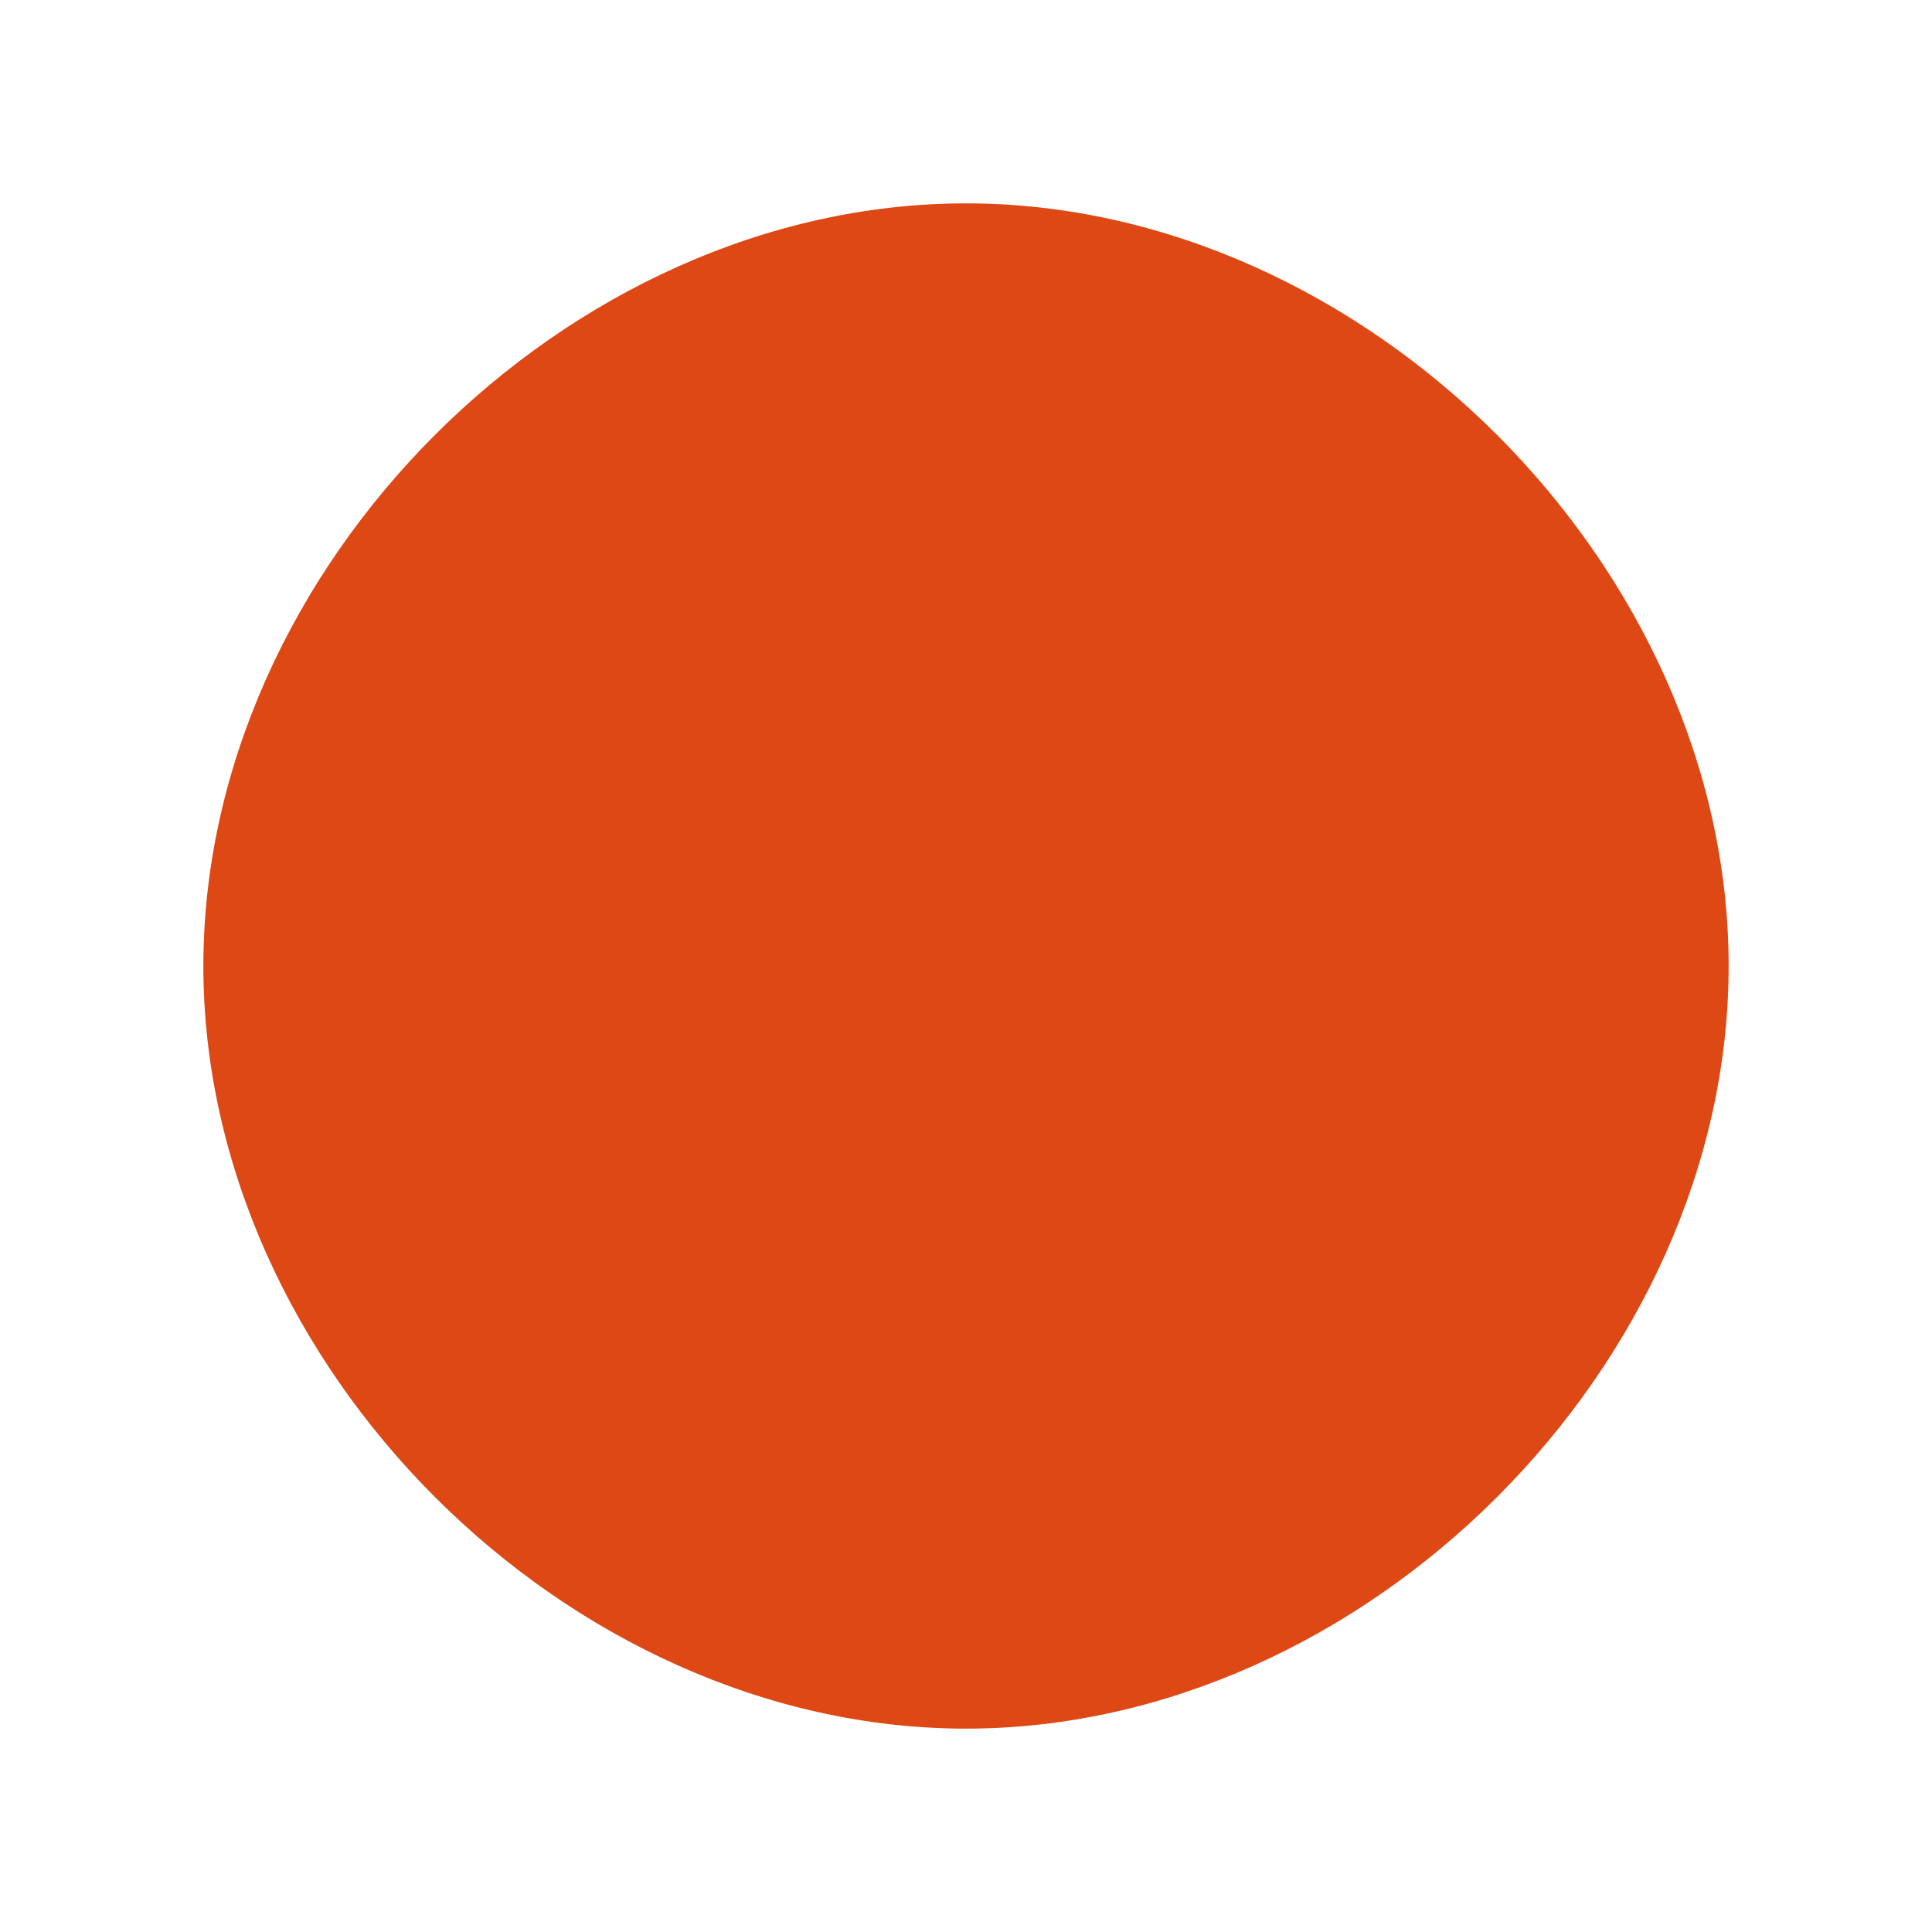
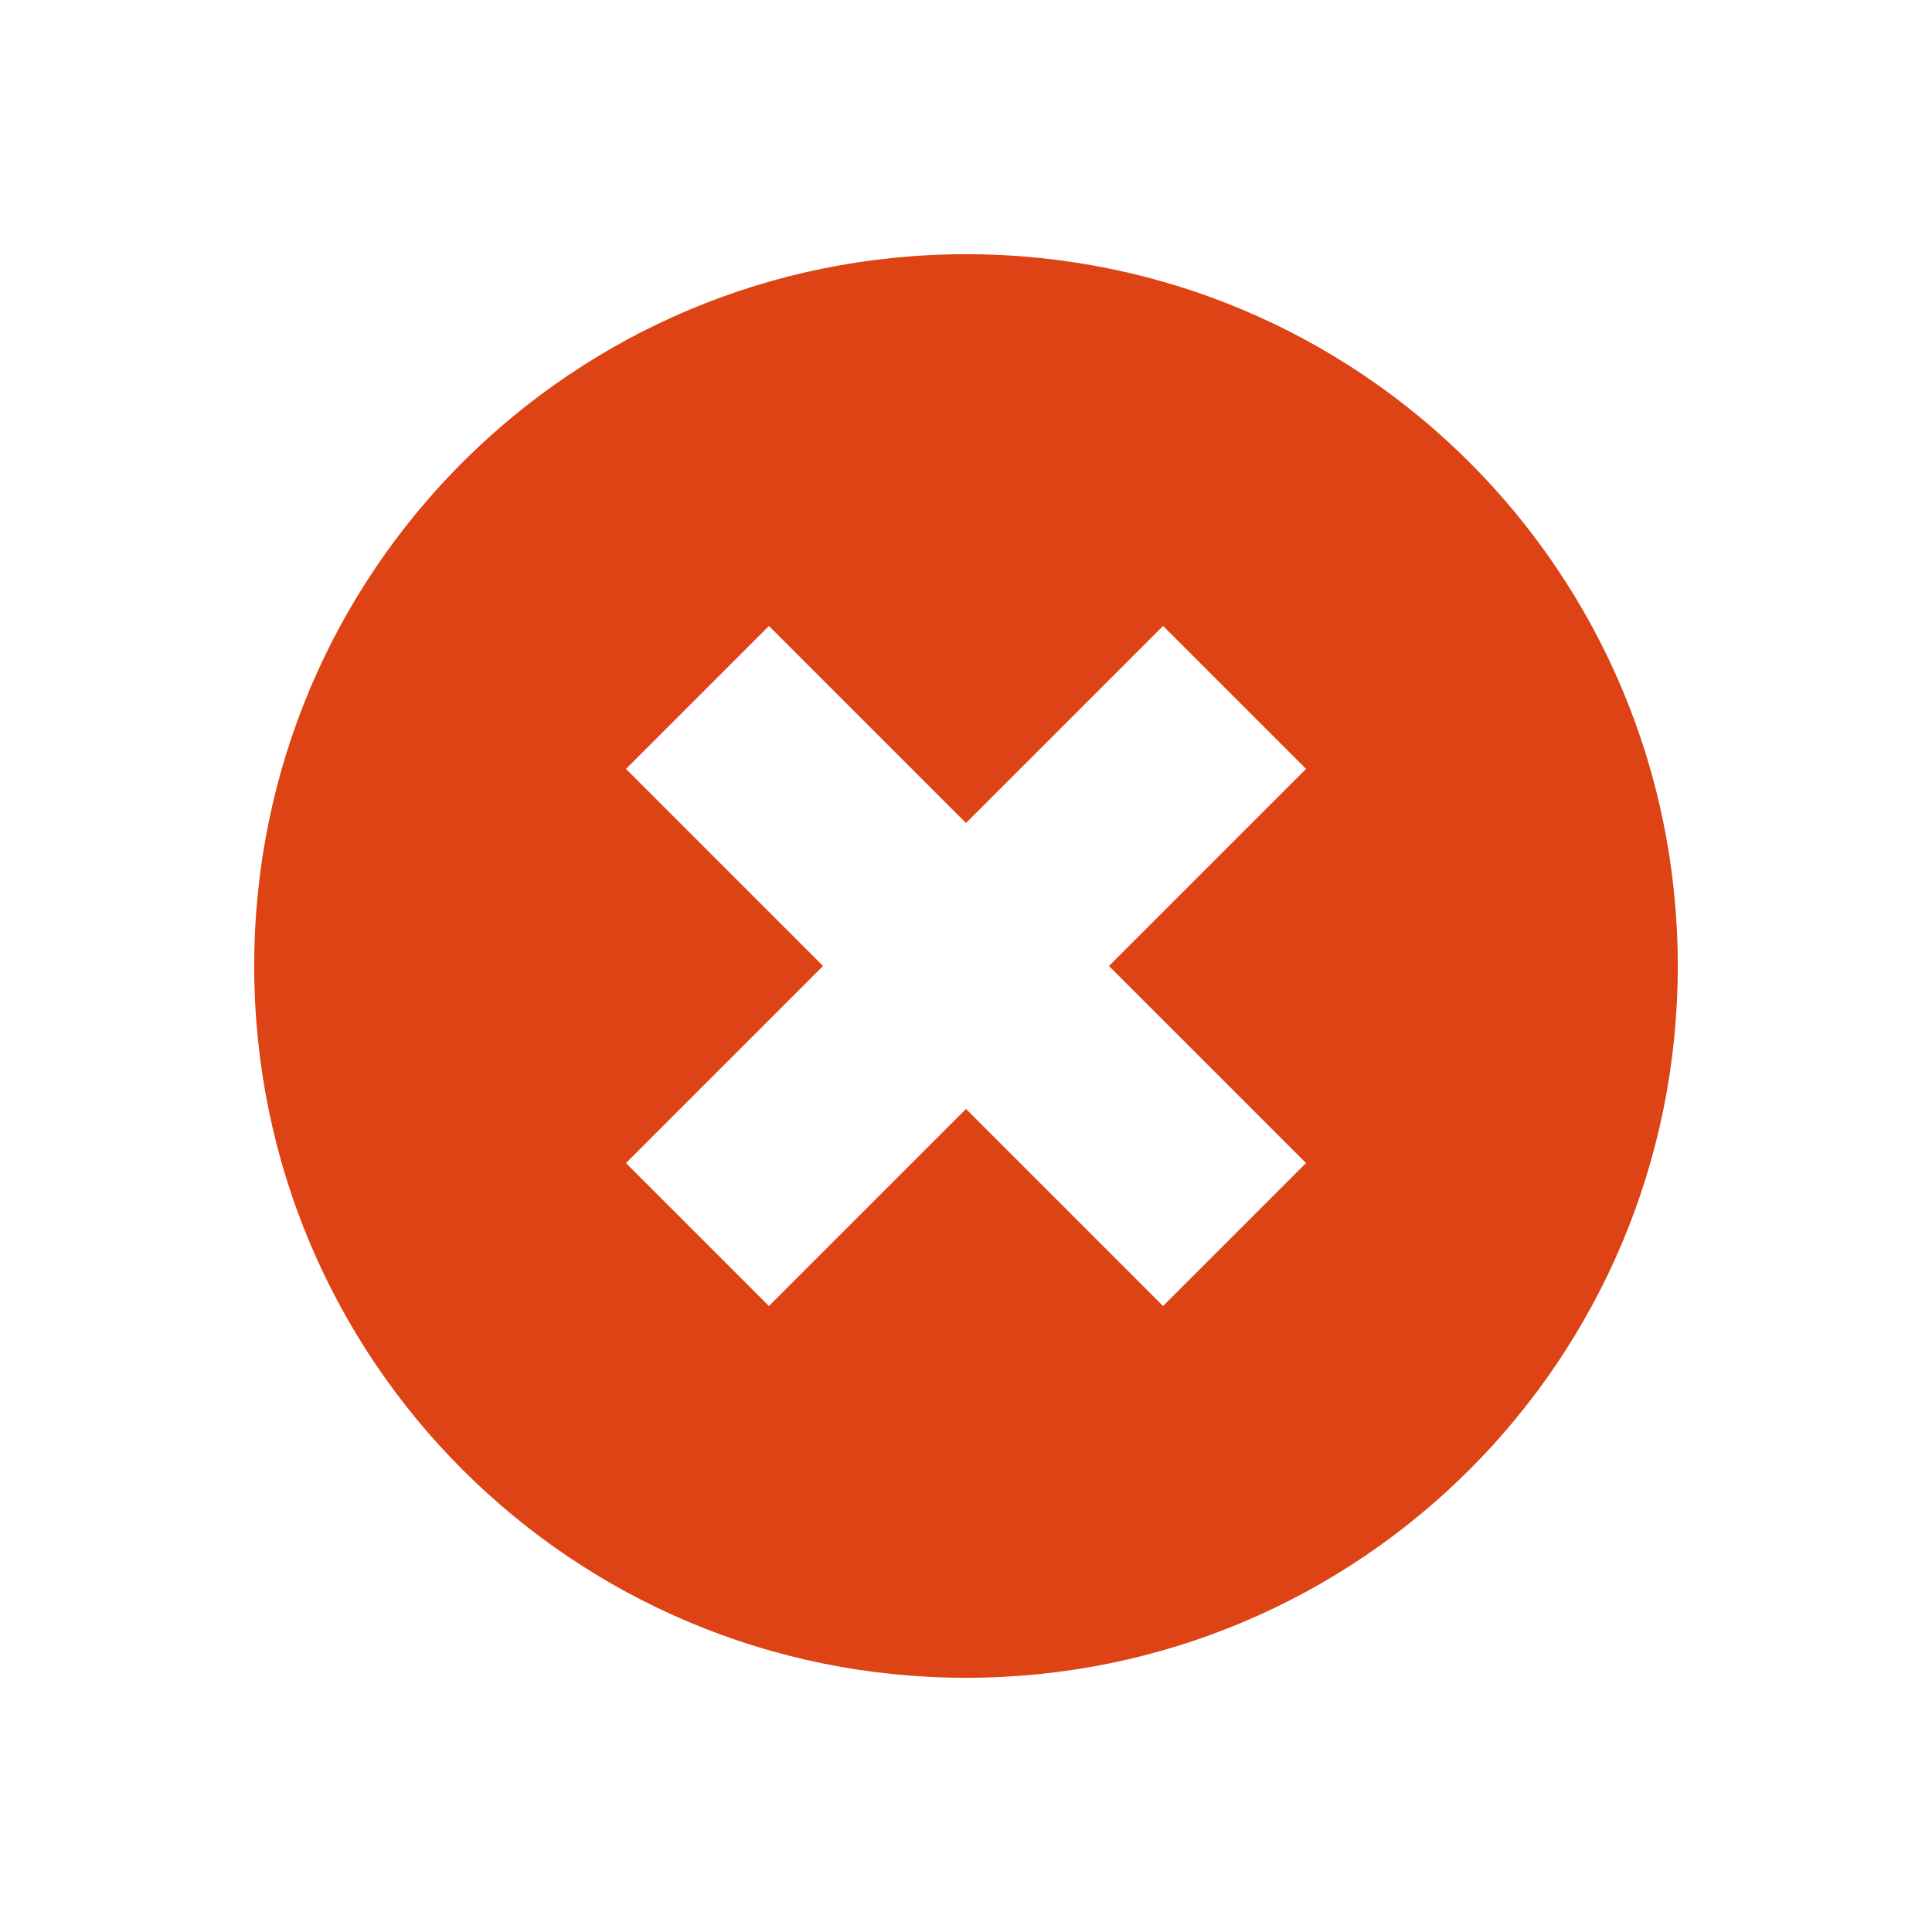
- <svg xmlns="http://www.w3.org/2000/svg" id="svg4486" height="19" viewBox="0 0 19 19" width="19" version="1.1">
-   <defs id="defs10" />
+ <svg xmlns="http://www.w3.org/2000/svg" xmlns:ns1="http://www.openswatchbook.org/uri/2009/osb" id="svg4486" height="19" viewBox="0 0 19 19" width="19" version="1.1">
+   <defs id="defs10">
+     <linearGradient id="linearGradient3781" ns1:paint="solid">
+       <stop style="stop-color:#000000;stop-opacity:1;" offset="0" id="stop3783" />
+     </linearGradient>
+   </defs>
  <g id="layer1" transform="translate(290.21 -522.86)">
    <g id="g4113" transform="translate(-289.71 -511)">
-       <path id="circle4507" d="m 85.5,97.5 c -3.927,0 -7.5,3.573 -7.5,7.5 0,3.927 3.573,7.5 7.5,7.5 3.927,0 7.5,-3.573 7.5,-7.5 0,-3.927 -3.573,-7.5 -7.5,-7.5 z" style="color:#000000;fill:#dd4814" transform="translate(-76.5,938.36)" />
-       <rect id="rect4539" style="color:#000000;fill:none" height="19" width="19" y="1033.9" x="-0.5" />
+       <rect id="rect4539" style="color:#000000;fill:none" height="19" width="19" y="1033.86" x="-0.5" />
+       <path style="opacity:1;fill:#dd4314;fill-opacity:1;stroke:none" d="M 9.5 2.5 C 5.627 2.5 2.5 5.627 2.5 9.5 C 2.5 13.373 5.627 16.5 9.5 16.5 C 13.373 16.5 16.5 13.373 16.5 9.5 C 16.5 5.627 13.373 2.5 9.5 2.5 z M 7.562 6.156 L 9.5 8.094 L 11.438 6.156 L 12.844 7.562 L 10.906 9.5 L 12.844 11.438 L 11.438 12.844 L 9.5 10.906 L 7.562 12.844 L 6.156 11.438 L 8.094 9.5 L 6.156 7.562 L 7.562 6.156 z " transform="translate(-0.5,1033.86)" id="path2985" />
    </g>
  </g>
</svg>
